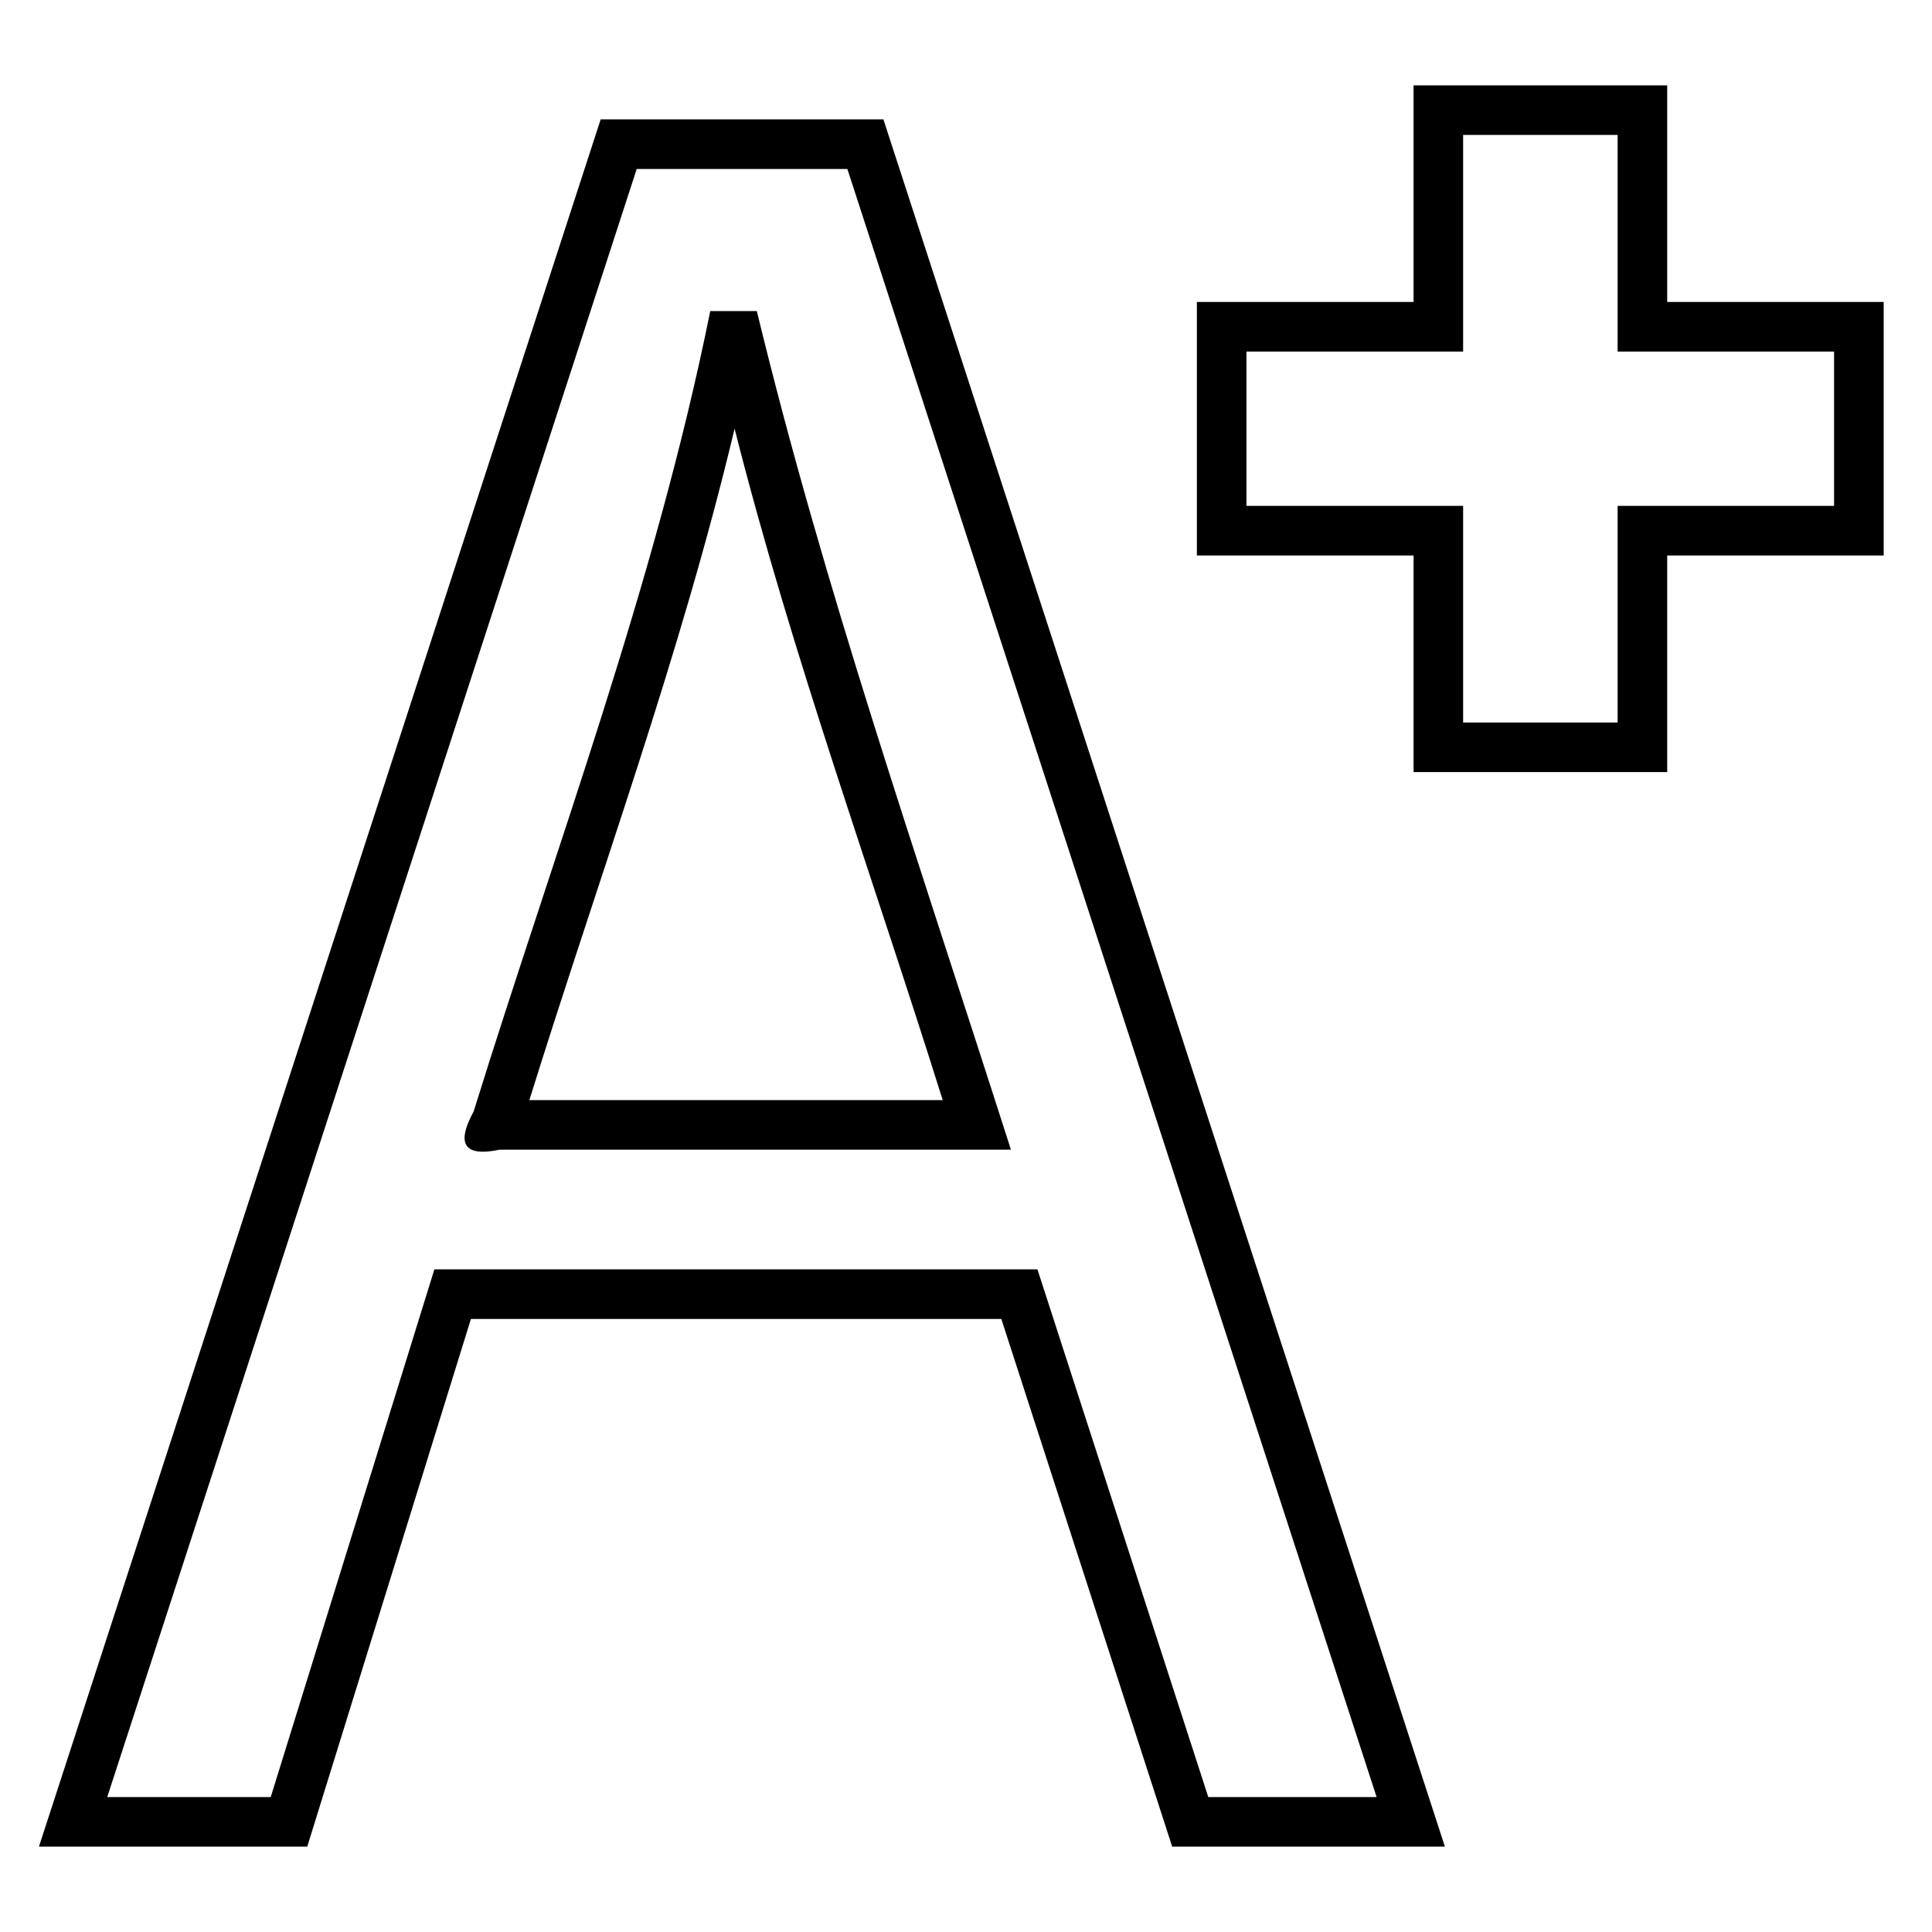
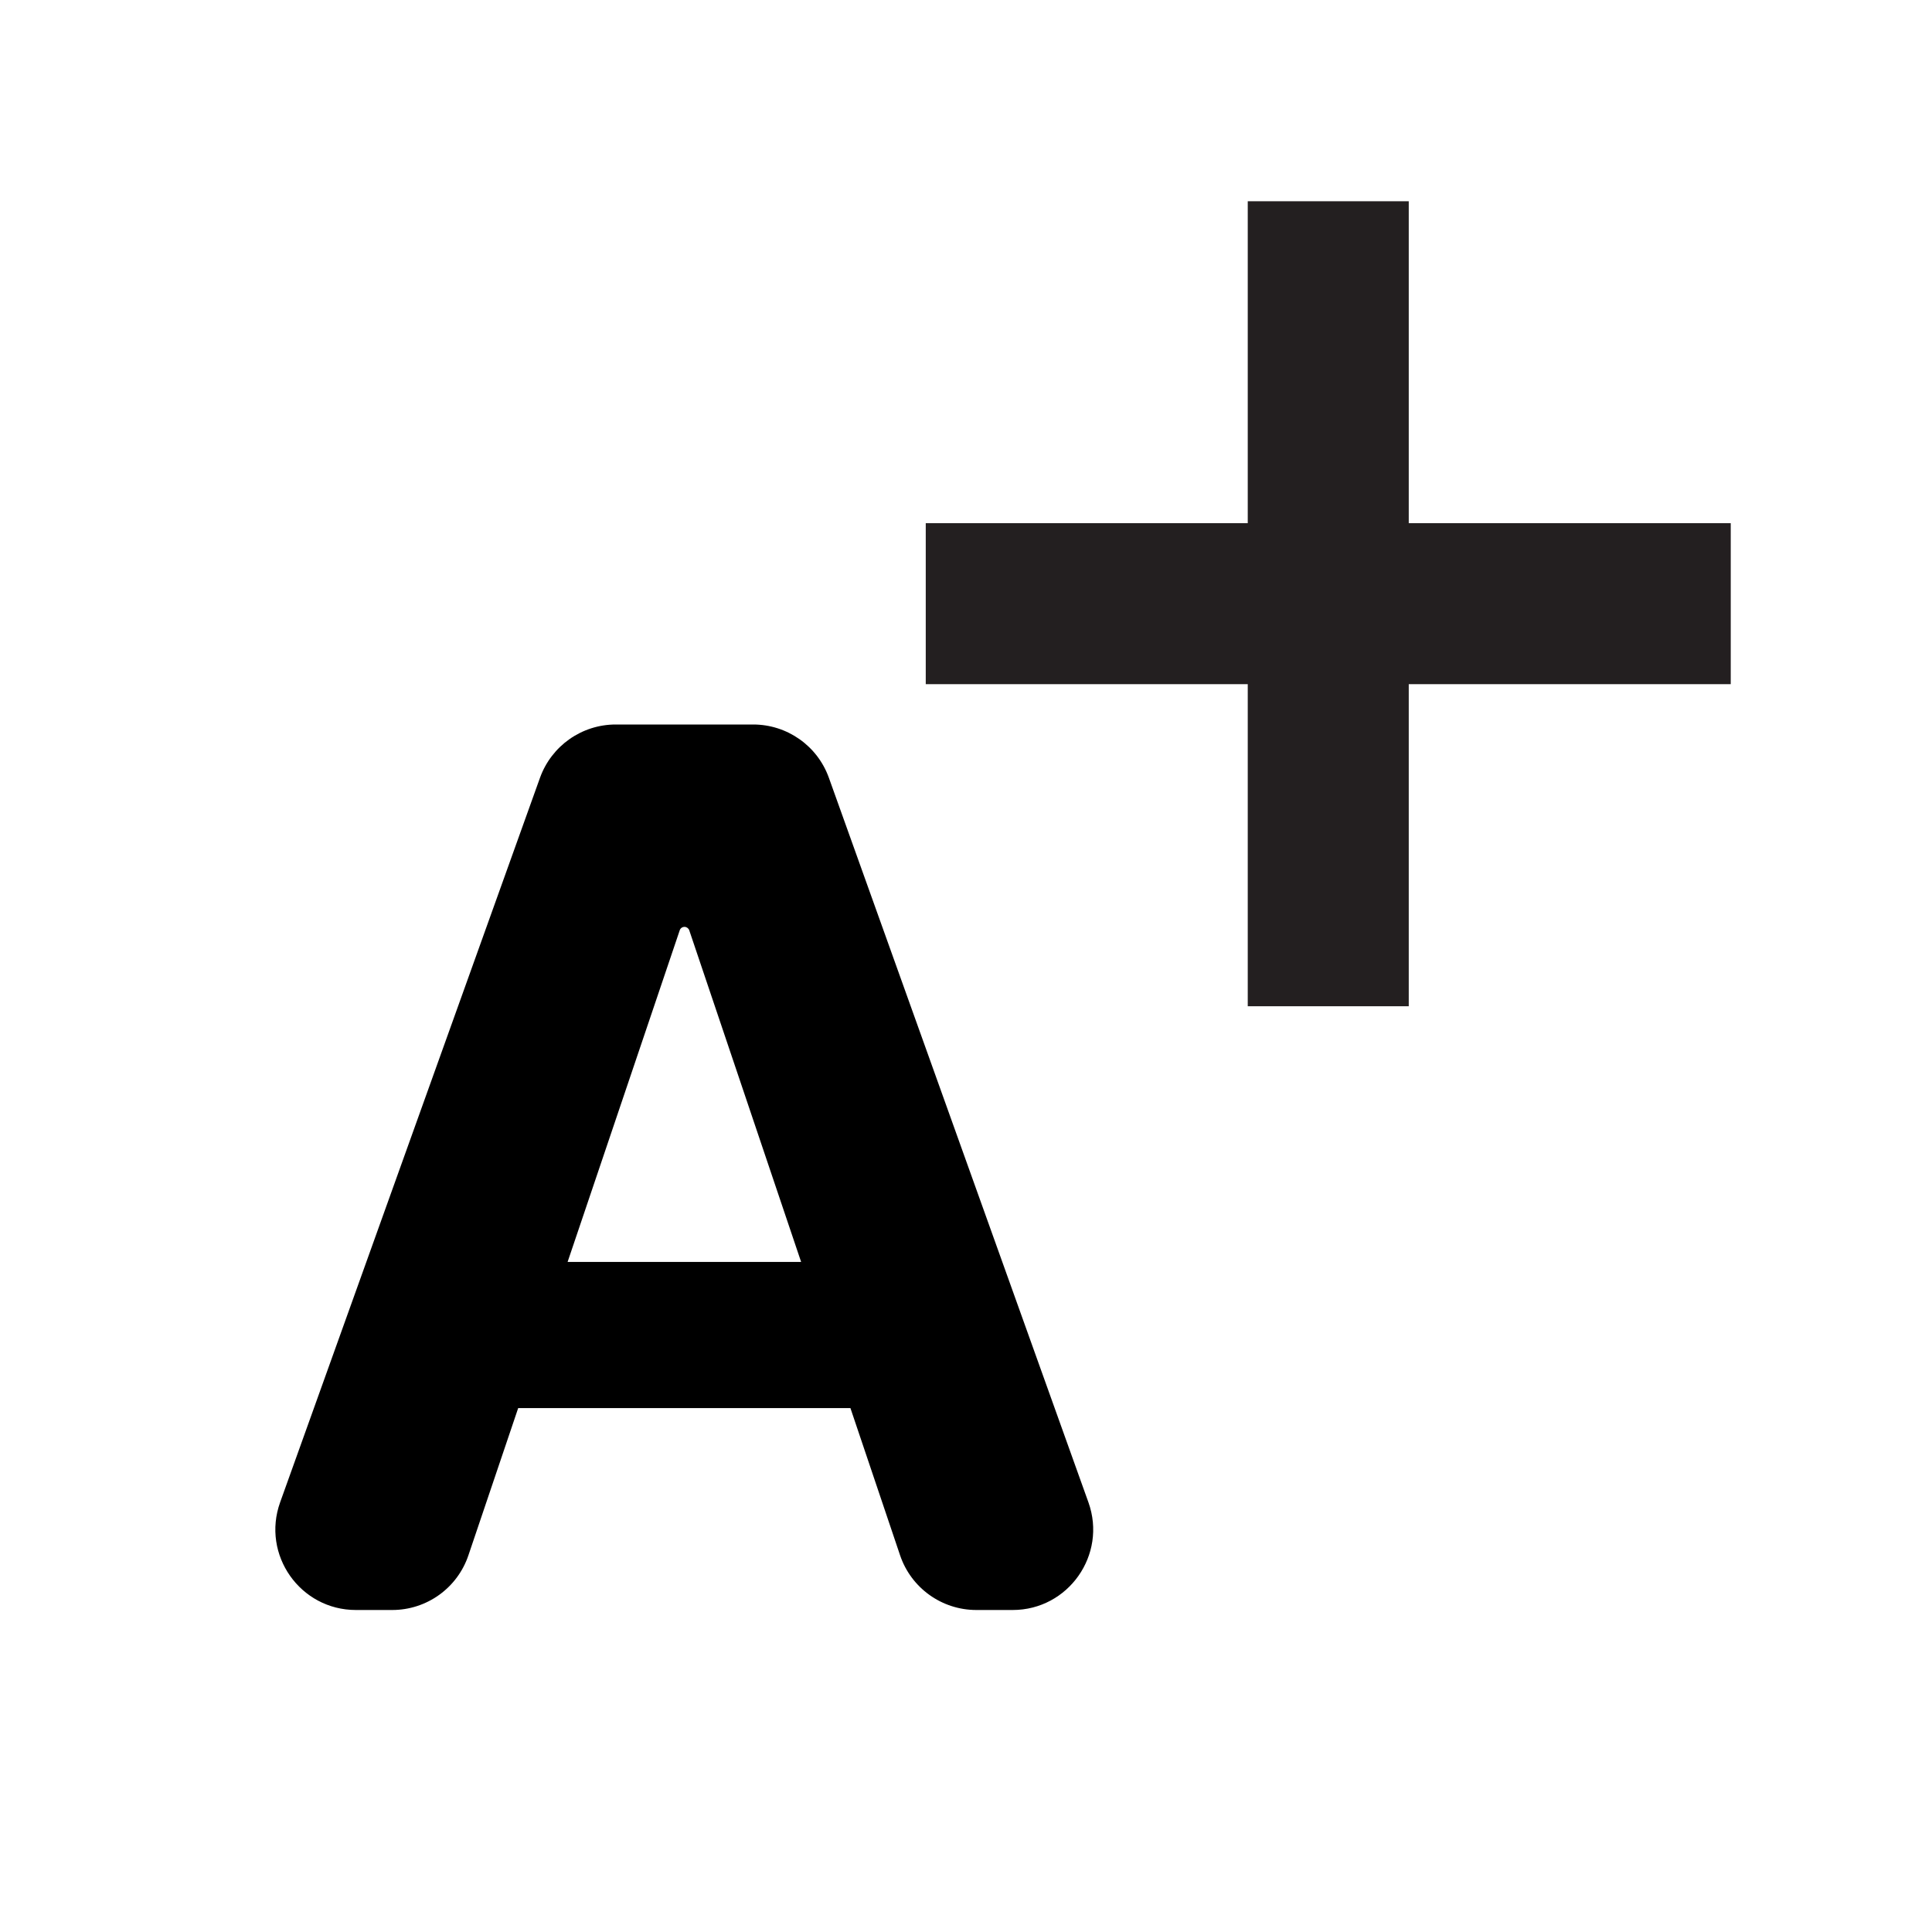
- <svg xmlns="http://www.w3.org/2000/svg" width="1000px" height="1000px" viewBox="0 0 1000 1000" version="1.1" id="svg2">
-   <defs id="defs11" />
-   <path id="path7" d="m 731.656,44.188 c 0,37.365 0,74.729 0,112.094 -37.385,0 -74.771,0 -112.156,0 0,43.75 0,87.5 0,131.25 37.385,0 74.771,0 112.156,0 0,37.365 0,74.729 0,112.094 43.76,0 87.521,0 131.281,0 0,-37.365 0,-74.729 0,-112.094 37.354,0 74.708,0 112.062,0 0,-43.75 0,-87.5 0,-131.25 -37.354,0 -74.708,0 -112.062,0 0,-37.365 0,-74.729 0,-112.094 -43.76,0 -87.521,0 -131.281,0 z m 25.656,25.656 c 26.656,0 53.312,0 79.969,0 0,37.375 0,74.75 0,112.125 37.344,0 74.688,0 112.031,0 0,26.625 0,53.25 0,79.875 -37.344,0 -74.688,0 -112.031,0 0,37.375 0,74.75 0,112.125 -26.656,0 -53.312,0 -79.969,0 0,-37.375 0,-74.75 0,-112.125 -37.385,0 -74.771,0 -112.156,0 0,-26.625 0,-53.25 0,-79.875 37.385,0 74.771,0 112.156,0 0,-37.375 0,-74.75 0,-112.125 z m -446.406,-8.062 c -96.954,297.998 -193.824,596.024 -290.75,894.031 46.292,0 92.583,0 138.875,0 28.261,-91.035 56.476,-182.084 84.719,-273.125 91.51,0 183.021,0 274.531,0 29.48,91.042 58.956,182.084 88.438,273.125 47.052,0 94.104,0 141.156,0 C 650.997,657.803 554.108,359.797 457.25,61.781 c -48.781,0 -97.562,0 -146.344,0 z m 18.656,25.688 c 36.344,0 72.688,0 109.031,0 91.312,280.896 182.625,561.792 273.938,842.688 -29.042,0 -58.083,0 -87.125,0 C 595.927,839.104 566.451,748.051 536.969,657 c -104.042,0 -208.083,0 -312.125,0 -28.261,91.045 -56.476,182.105 -84.719,273.156 -28.208,0 -56.417,0 -84.625,0 C 146.854,649.26 238.208,368.365 329.562,87.469 z M 367.625,161 c -28.523,141.514 -79.739,276.783 -122.475,414.301 -8.888,16.337 -5.537,23.759 13.531,19.762 88.19,0 176.38,0 264.569,0 C 473.041,438.166 426.802,305.382 391.719,161 c -8.031,0 -16.062,0 -24.094,0 z m 12.594,60.875 c 29.77,117.653 71.46,231.798 107.719,347.531 -71.312,0 -142.625,0 -213.938,0 C 309.996,453.759 352.141,339.823 380.219,221.875 z" />
+ <svg xmlns="http://www.w3.org/2000/svg" width="24" height="24" viewBox="0 0 24 24" fill="none">
+   <path d="M21.5 6.499V8.499H17.5V12.5H15.5V8.499H11.5V6.499H15.5V2.5H17.5V6.499H21.5Z" fill="#231F20" />
+   <path d="M5.819 19.32C5.682 19.727 5.301 20 4.872 20H4.421C3.729 20 3.246 19.314 3.48 18.662L6.708 9.662C6.851 9.265 7.227 9 7.649 9H9.356C9.778 9 10.155 9.265 10.297 9.663L13.521 18.663C13.754 19.314 13.271 20 12.58 20H12.129C11.699 20 11.318 19.726 11.181 19.32L8.562 11.556C8.553 11.531 8.529 11.514 8.503 11.514C8.476 11.514 8.452 11.531 8.444 11.556L5.819 19.32ZM5.428 16.584C5.428 16.083 5.834 15.676 6.335 15.676H10.637C11.138 15.676 11.544 16.083 11.544 16.584C11.544 17.085 11.138 17.492 10.637 17.492H6.335C5.834 17.492 5.428 17.085 5.428 16.584Z" fill="black" />
</svg>
